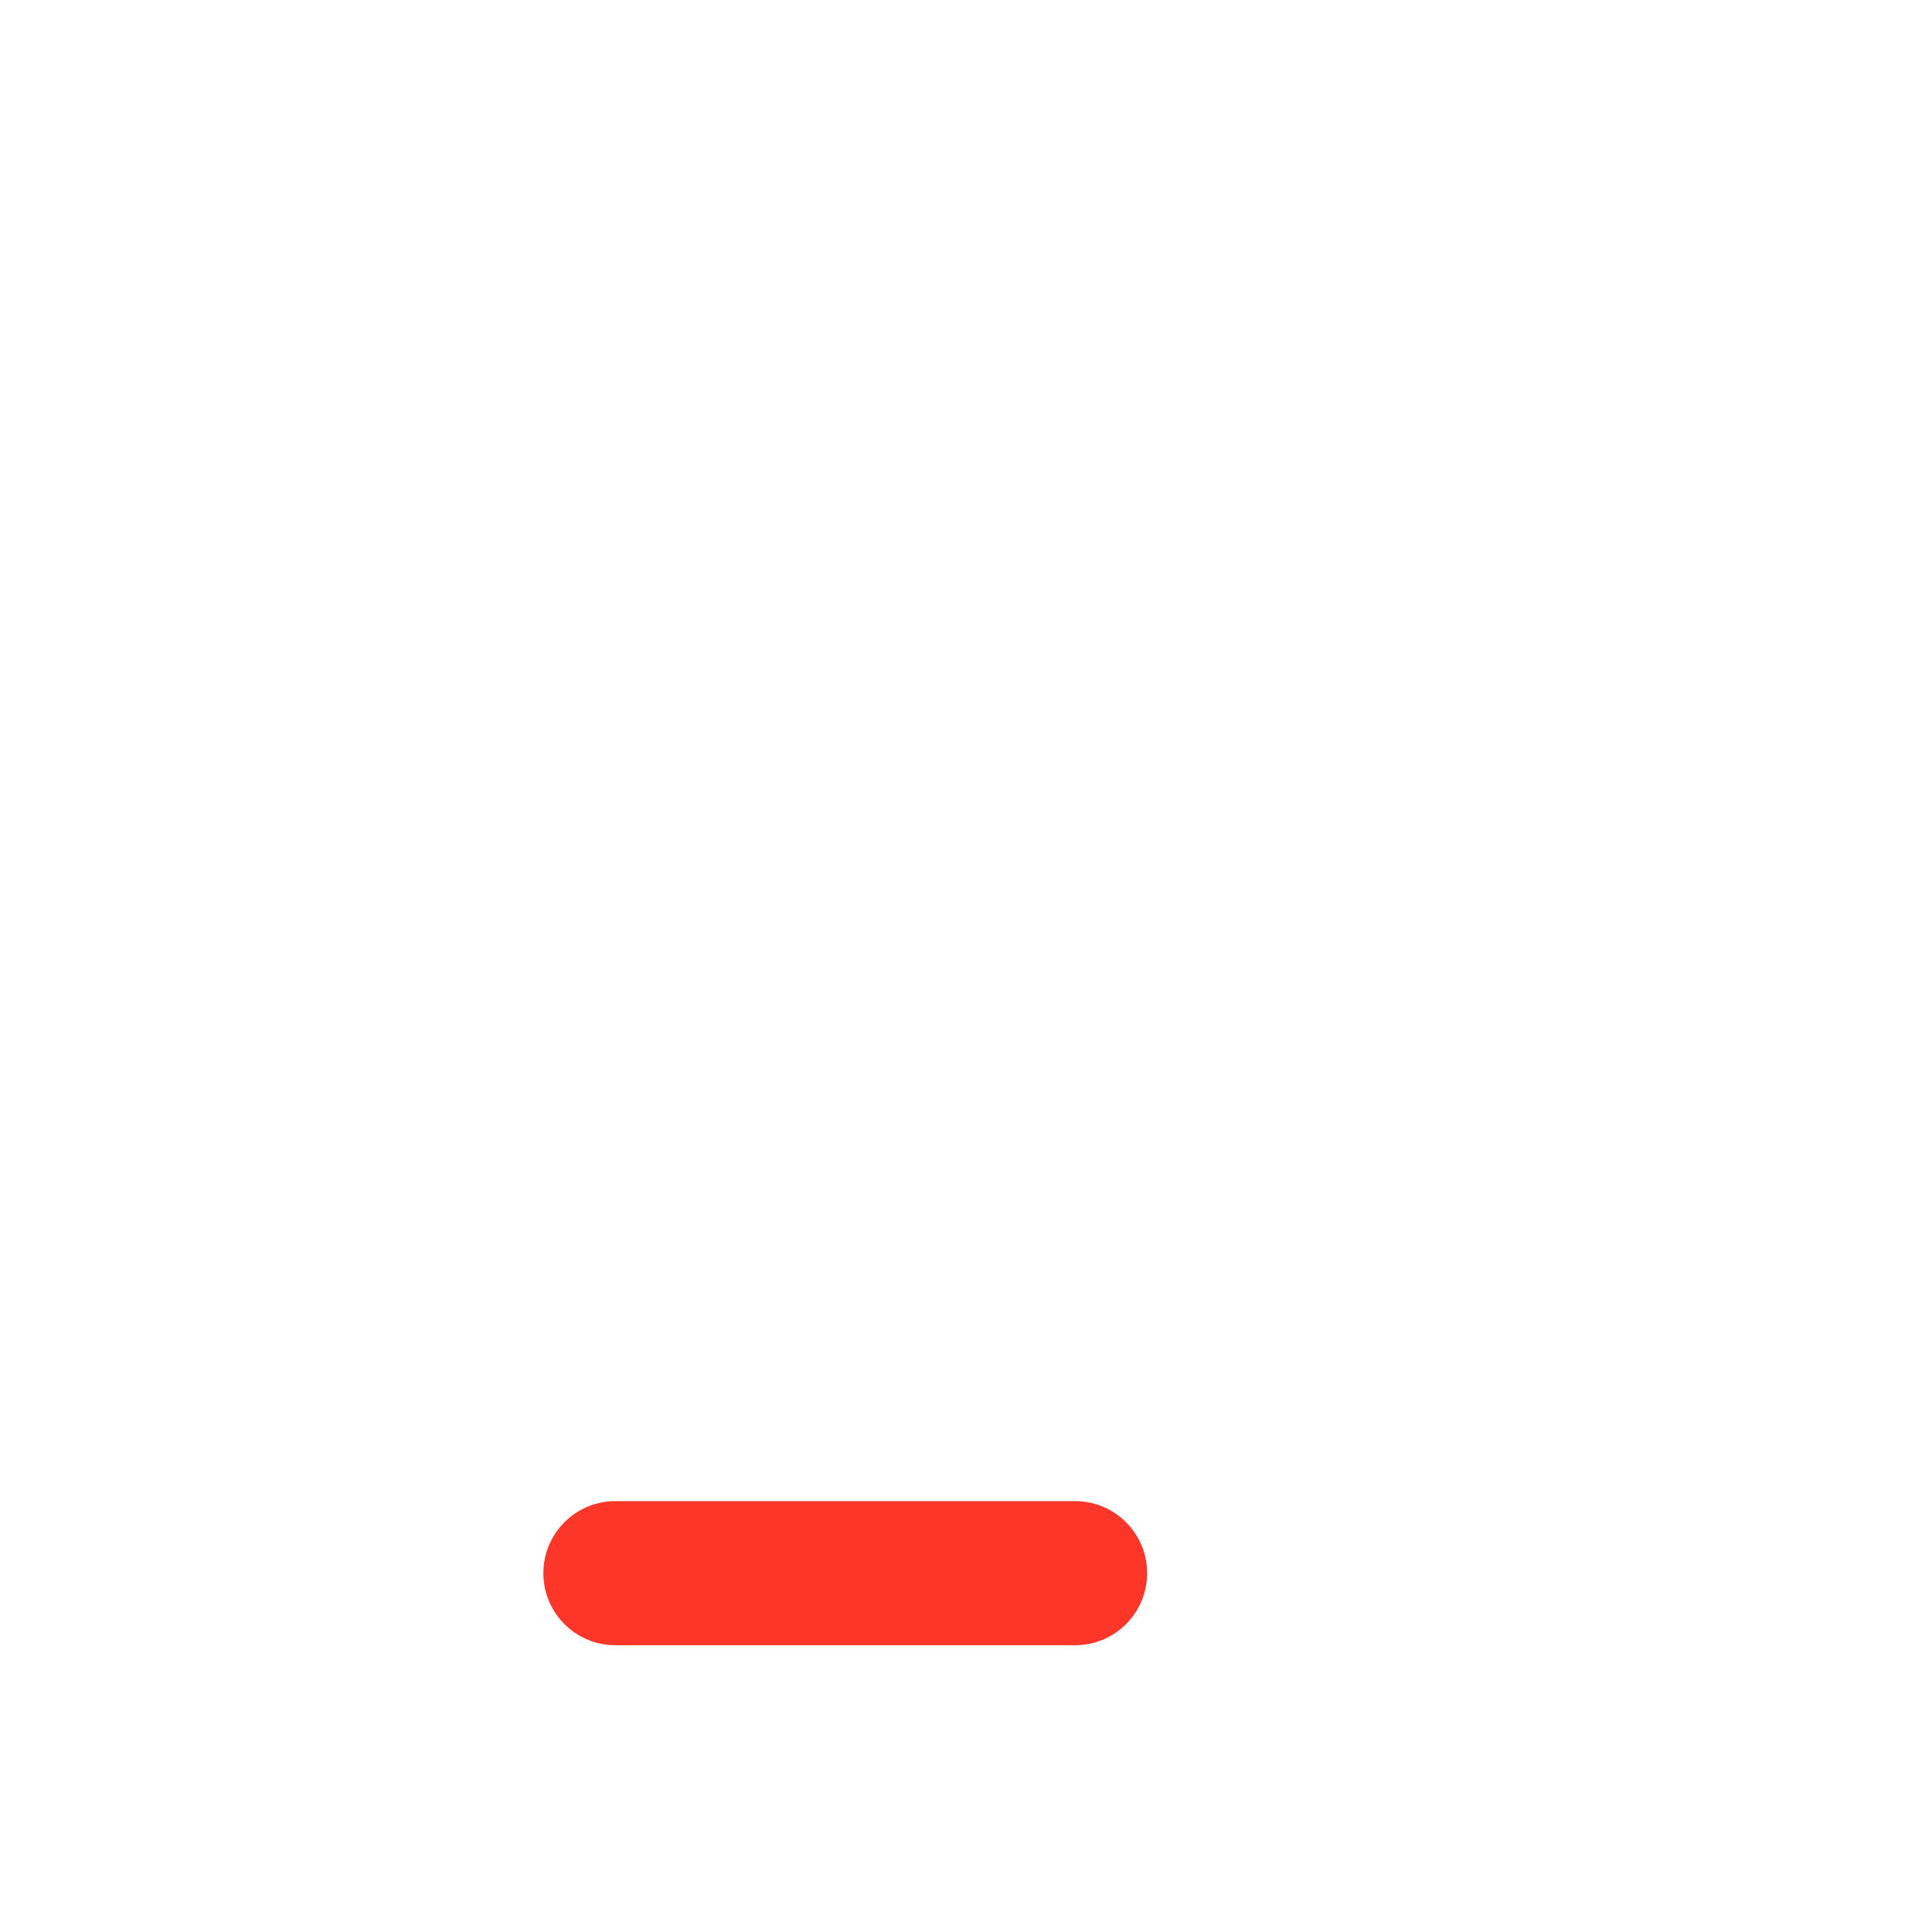
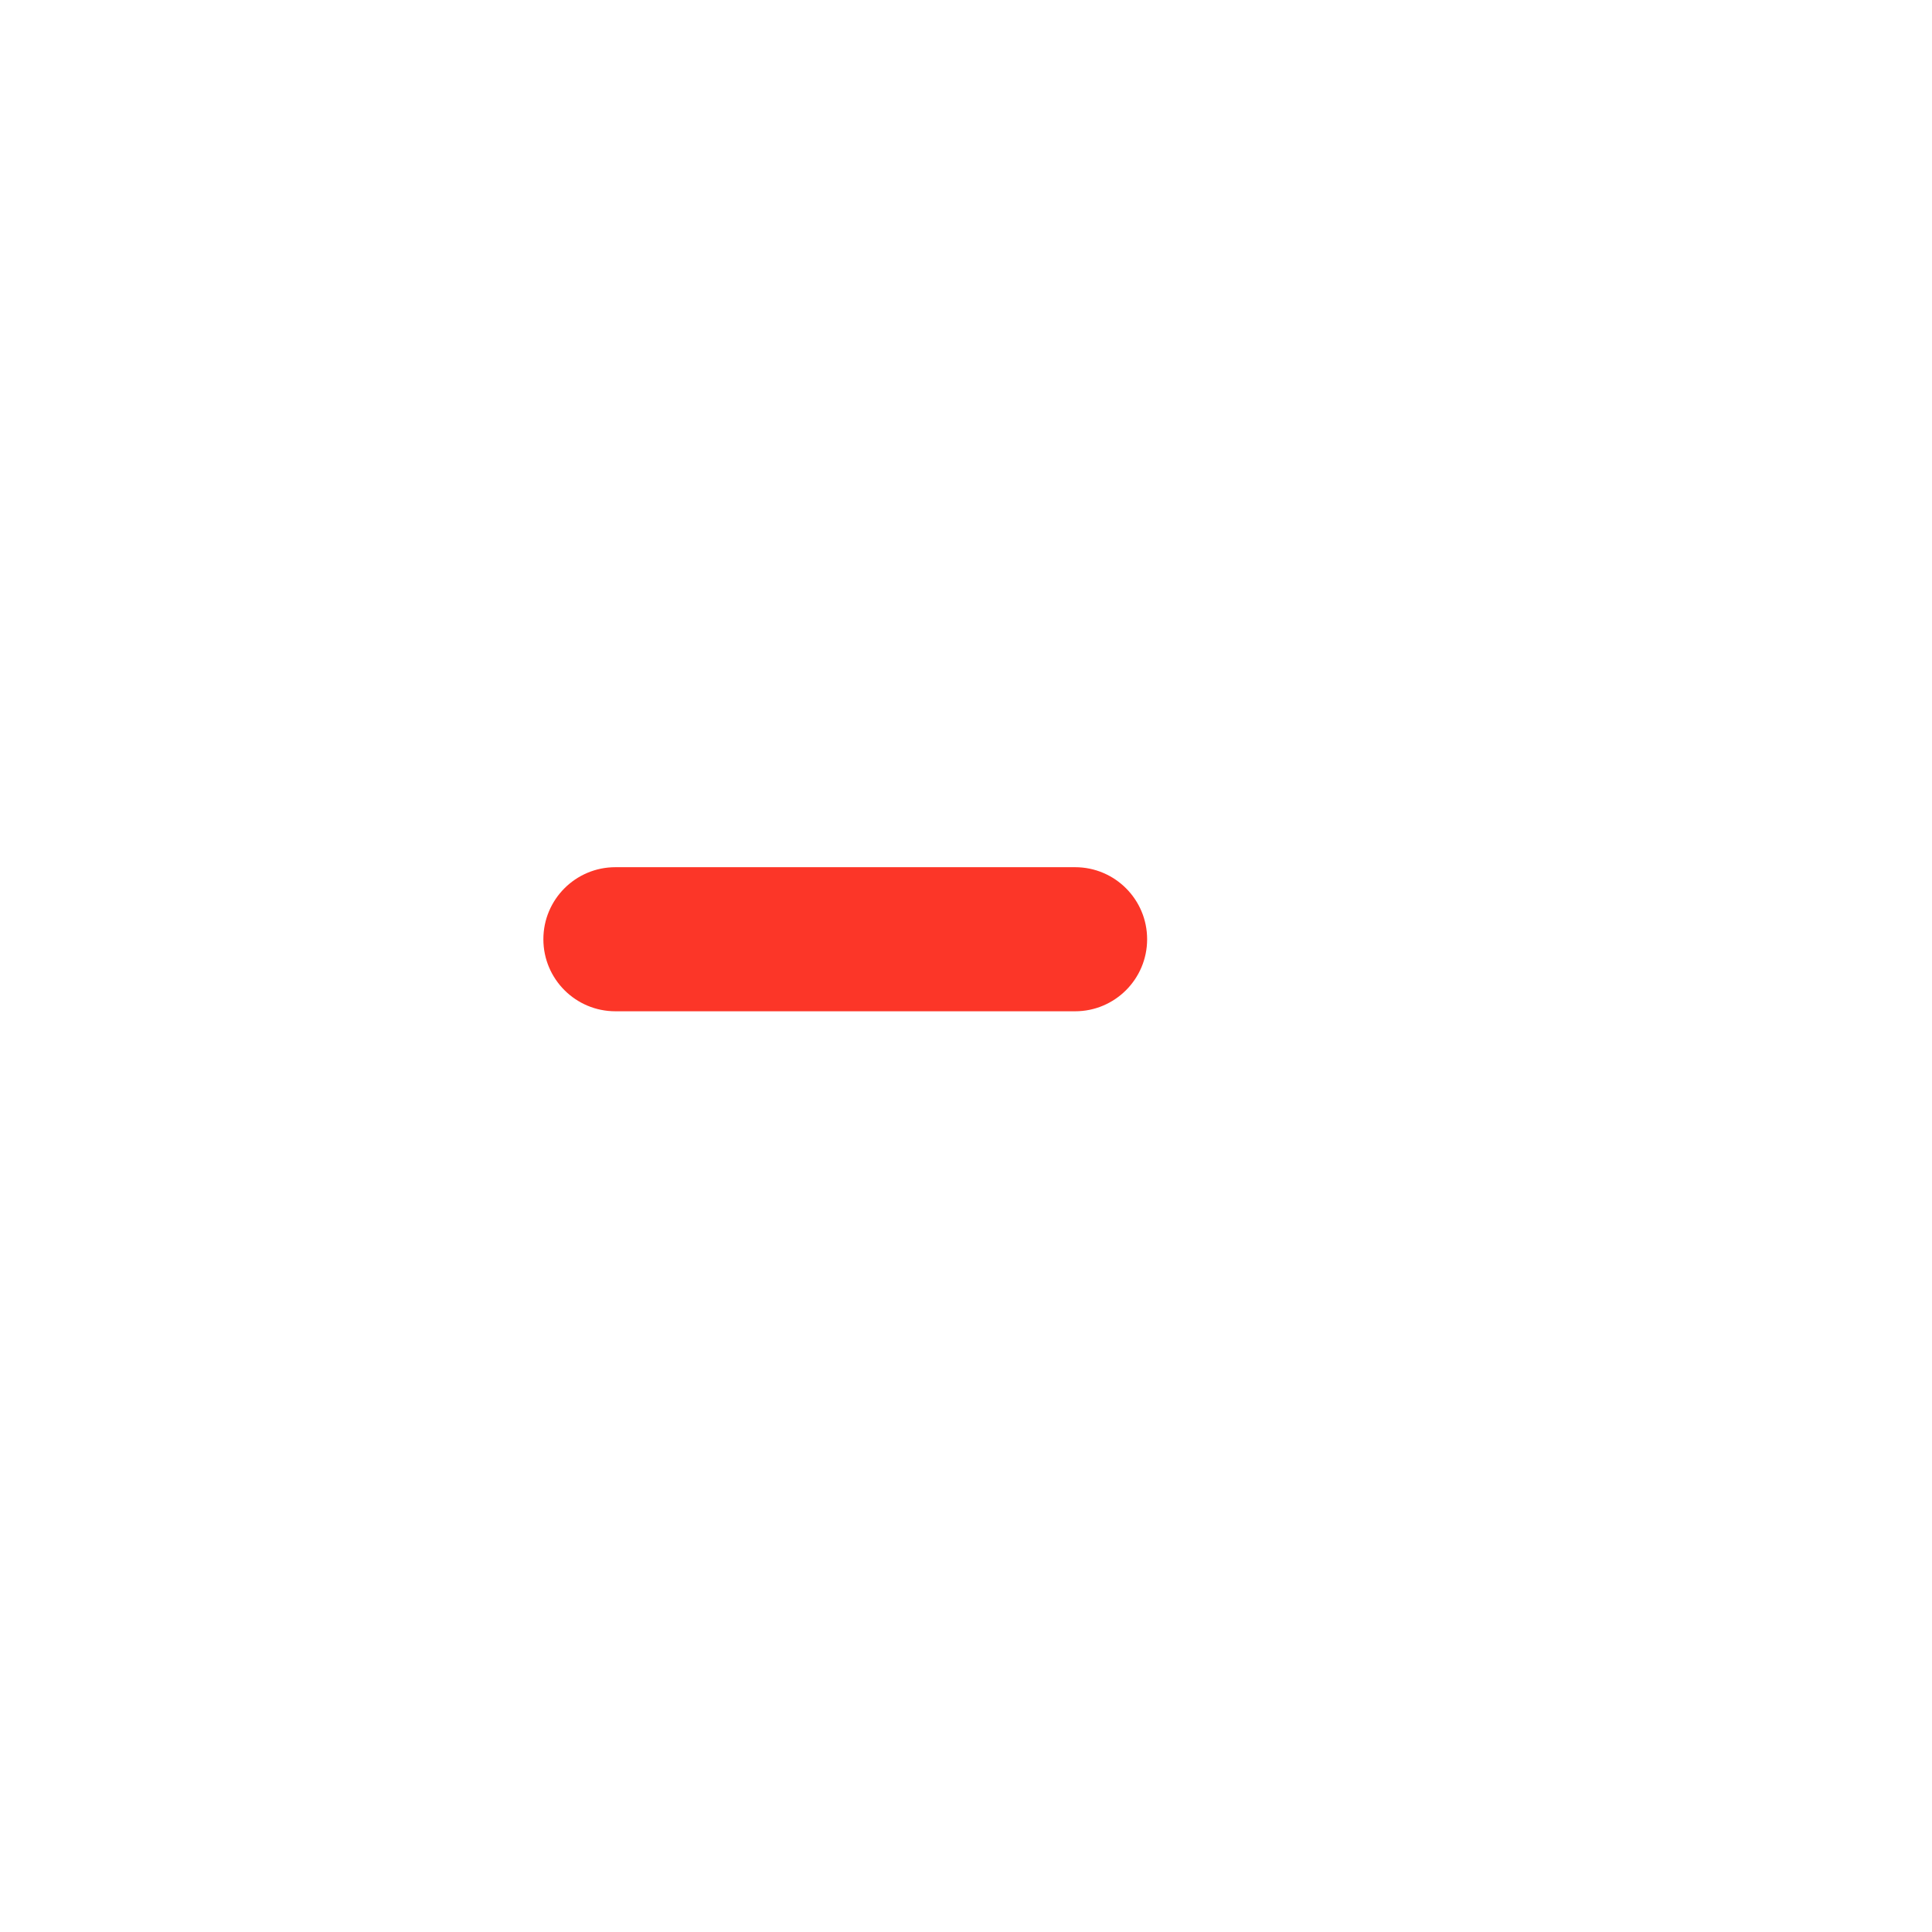
<svg xmlns="http://www.w3.org/2000/svg" width="64px" height="64px" id="svg2985" version="1.1">
  <defs id="defs2987">
    <filter id="filter3987" color-interpolation-filters="sRGB">
      <feGaussianBlur id="feGaussianBlur3989" stdDeviation="5" result="result91" />
      <feComposite id="feComposite3991" in2="result91" in="SourceGraphic" operator="over" />
    </filter>
    <filter id="filter3892" color-interpolation-filters="sRGB">
      <feGaussianBlur id="feGaussianBlur3894" stdDeviation="5" result="result91" />
      <feComposite id="feComposite3896" in2="result91" in="SourceGraphic" operator="over" />
    </filter>
  </defs>
  <g id="layer1">
-     <rect style="fill:#fc3426;fill-opacity:0.988;stroke:none" id="rect3921-0" width="20" height="4.773" x="18" y="49.727" ry="2.386" />
+     <rect style="fill:#fc3426;fill-opacity:0.988;stroke:none" id="rect3921-7" width="20" height="4.773" x="18" y="28.727" ry="2.386" />
  </g>
</svg>
